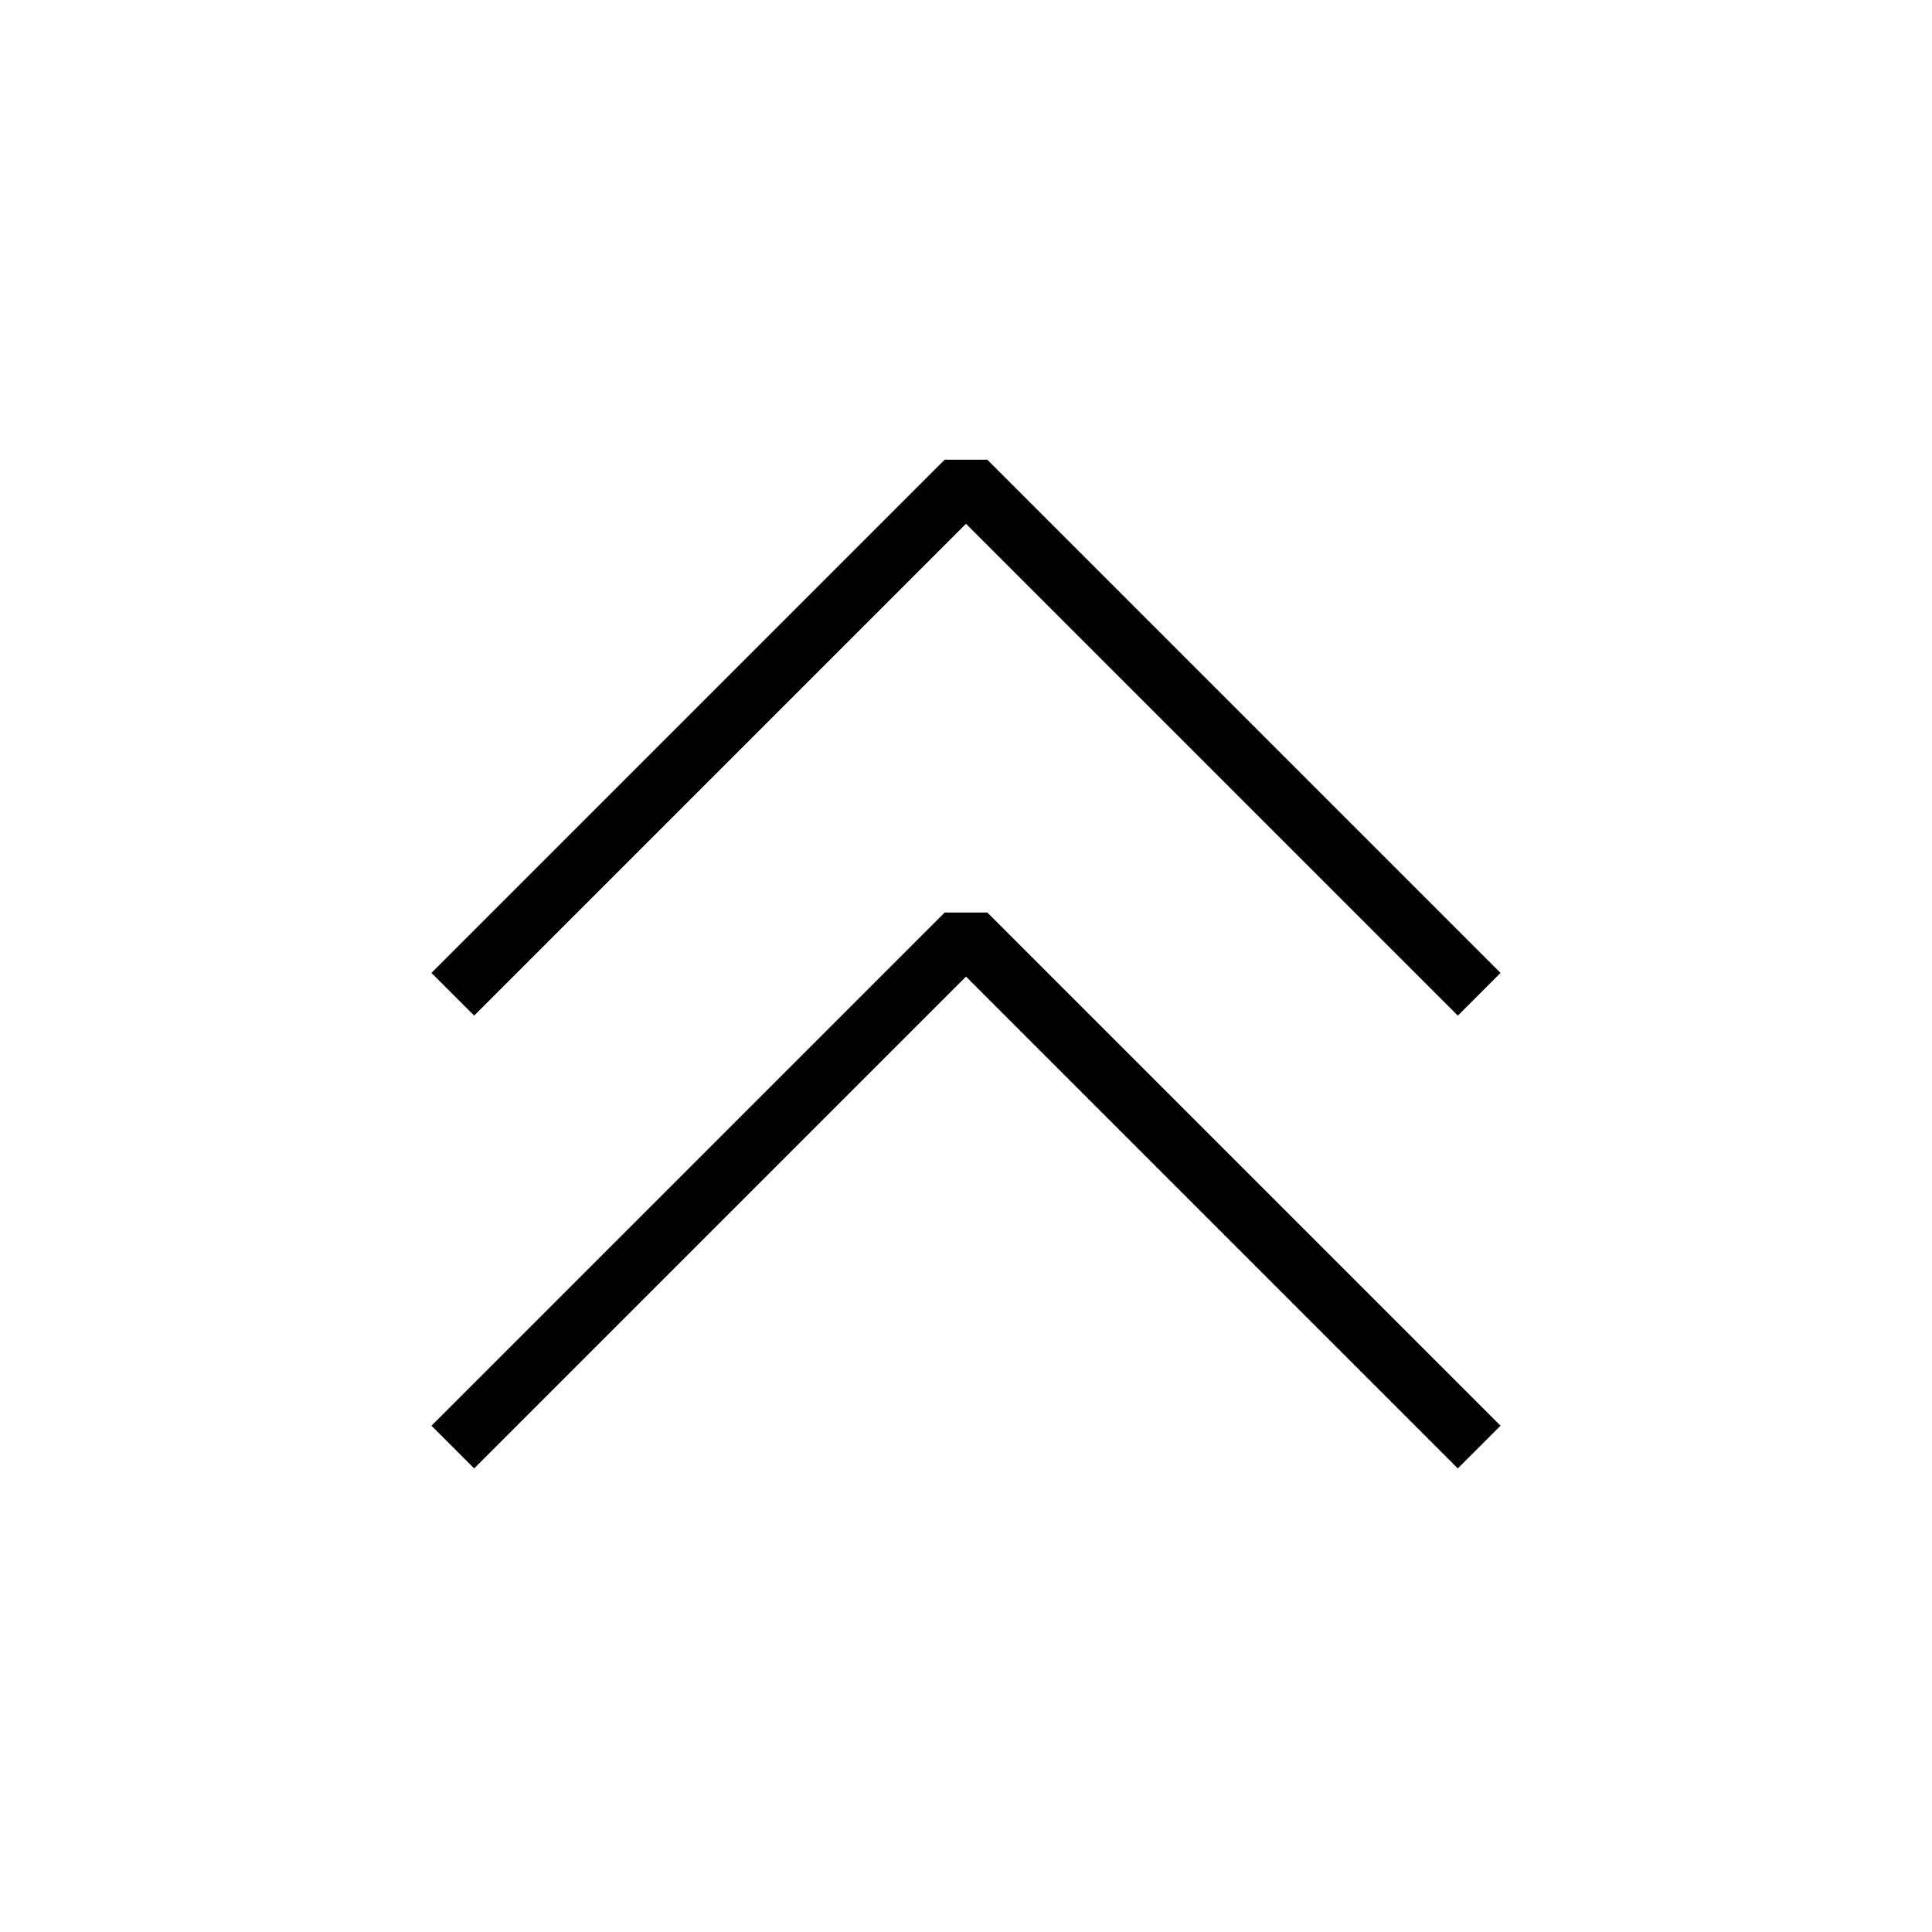
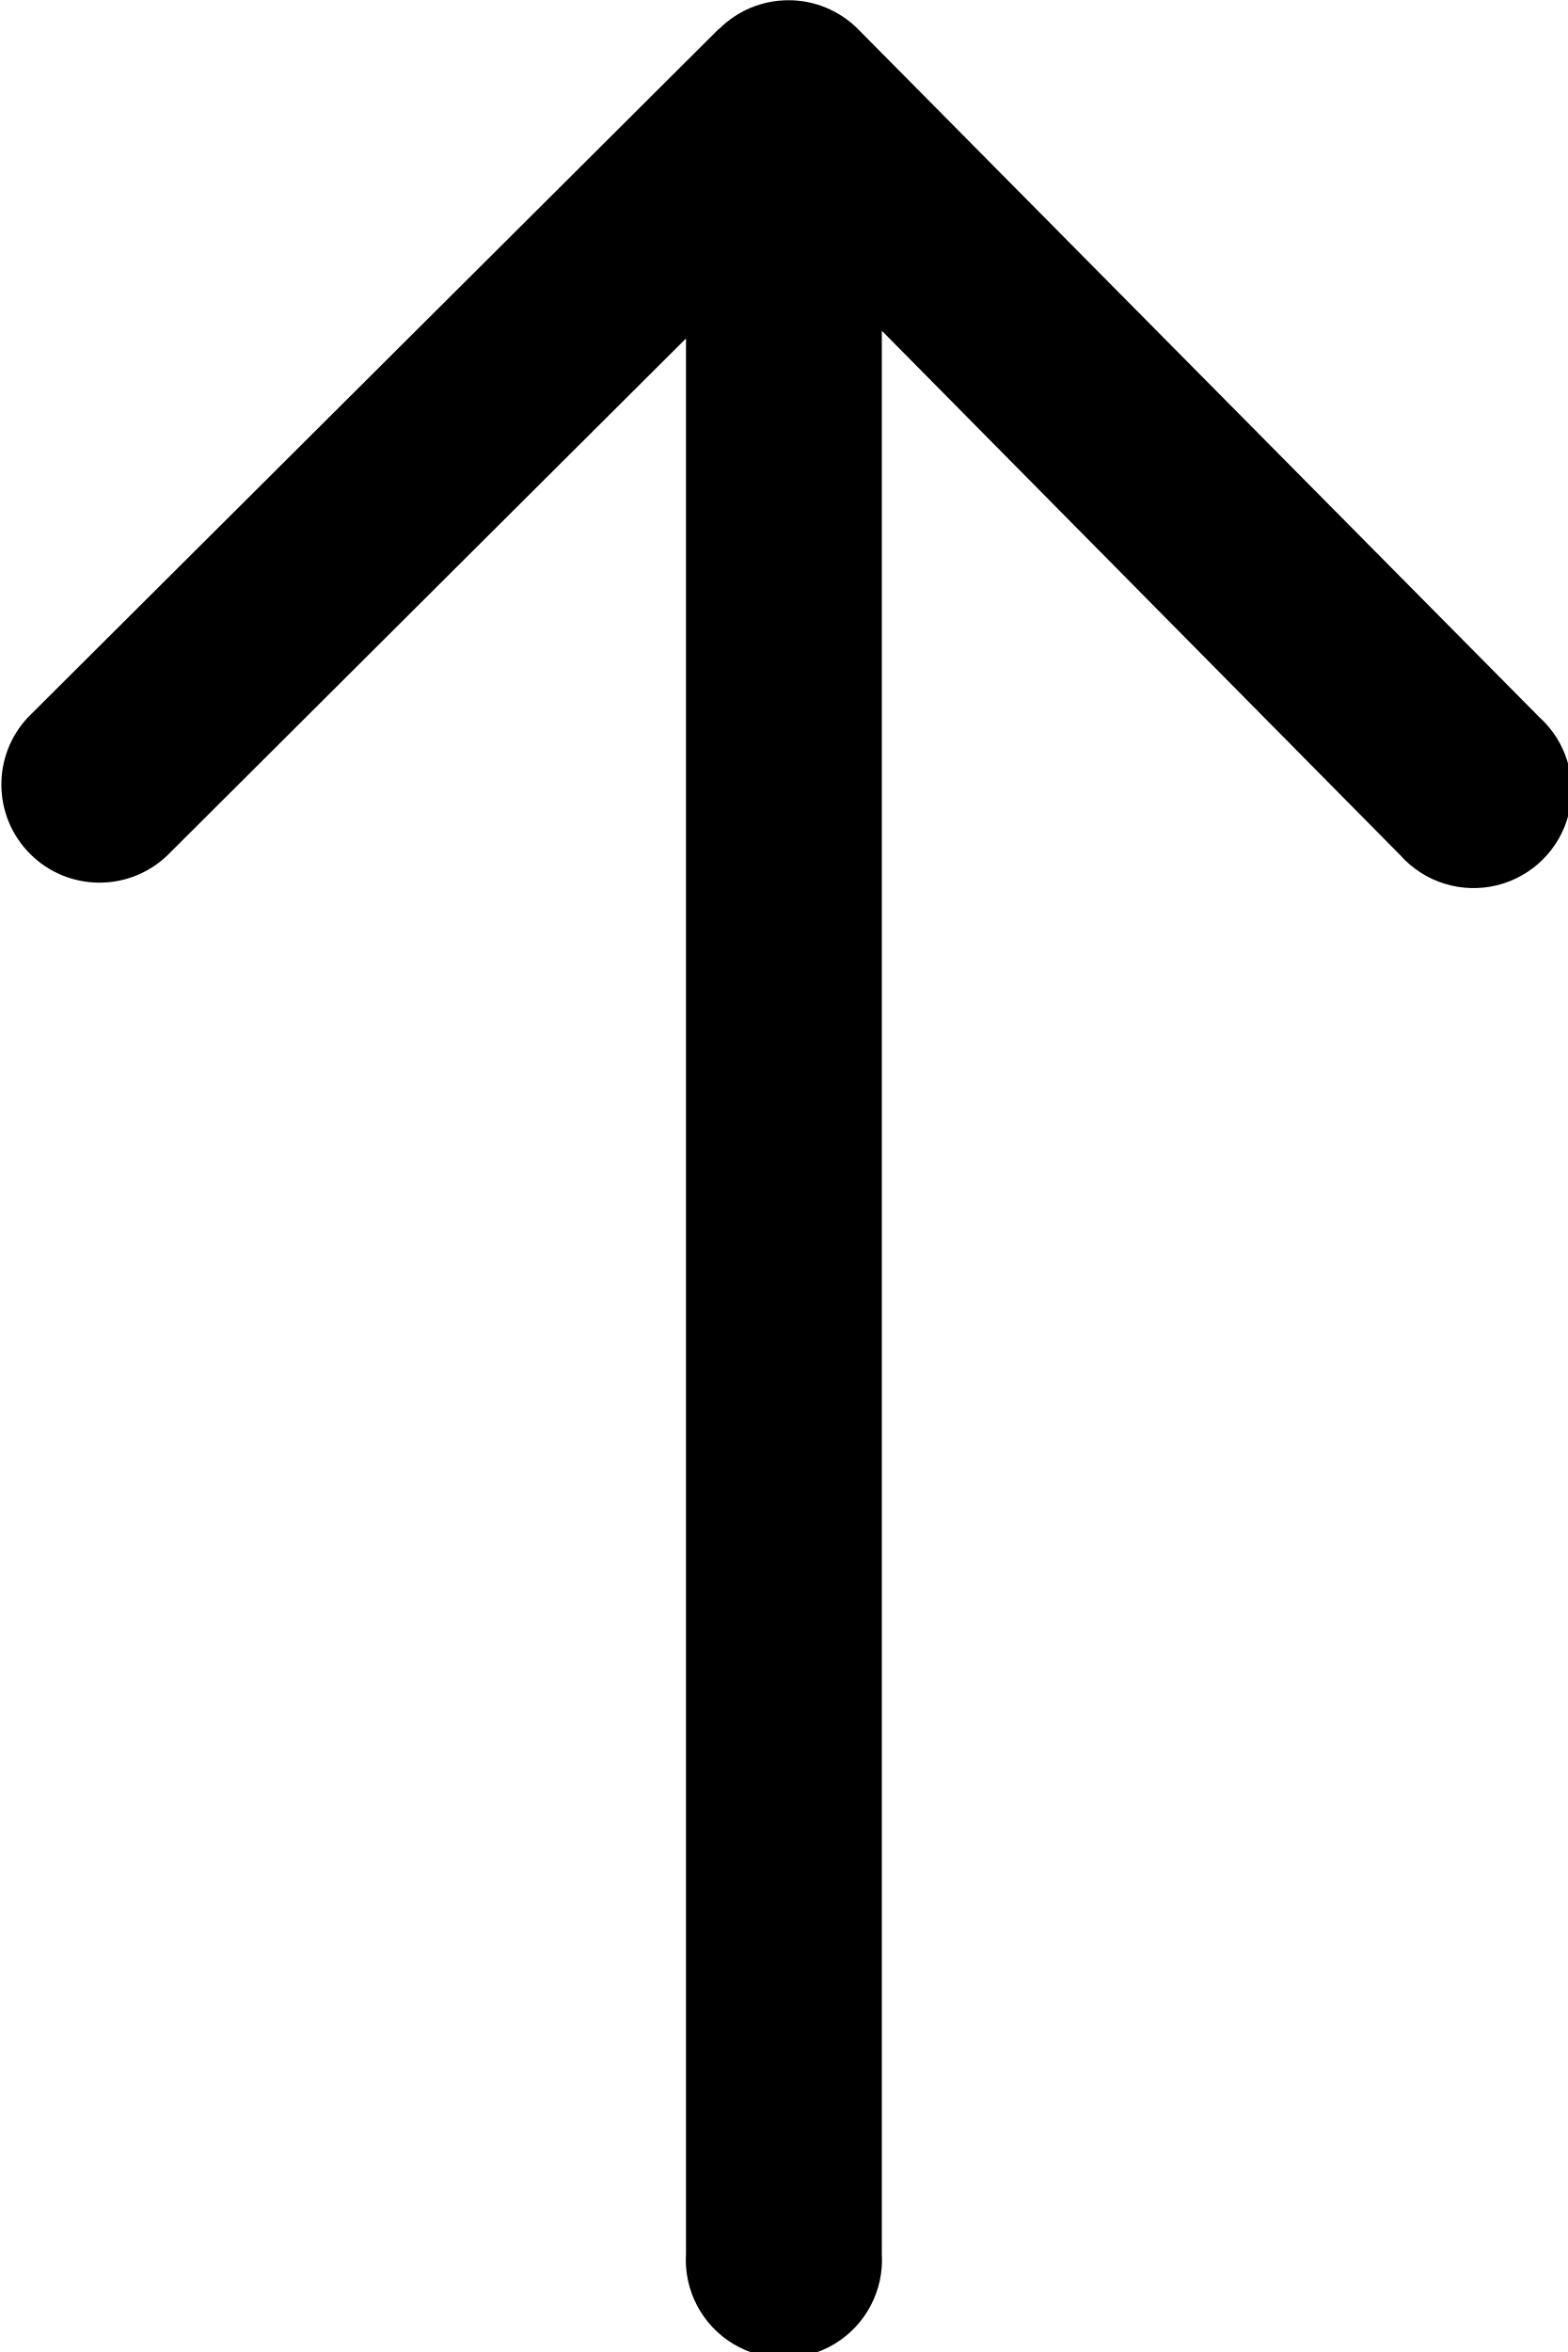
- <svg xmlns="http://www.w3.org/2000/svg" version="1.1" id="Layer_1" x="0px" y="0px" width="64px" height="64px" viewBox="0 0 64 64" enable-background="new 0 0 64 64" xml:space="preserve">
-   <g>
-     <polyline fill="none" stroke="#000000" stroke-width="2" stroke-linejoin="bevel" stroke-miterlimit="10" points="15,32.936    32,15.936 49,32.936  " />
-   </g>
-   <g>
-     <polyline fill="none" stroke="#000000" stroke-width="2" stroke-linejoin="bevel" stroke-miterlimit="10" points="15,47.936    32,30.936 49,47.936  " />
+ <svg xmlns="http://www.w3.org/2000/svg" viewBox="0 0 42.67 64">
+   <defs />
+   <g id="Layer_2" data-name="Layer 2">
+     <g id="Layer_1-2" data-name="Layer 1">
+       <path class="cls-1" d="M19.57.78.78,19.5a2.67,2.67,0,0,0,3.77,3.78L18.67,9.21V61.33a2.67,2.67,0,1,0,5.33,0V9L38.11,23.27a2.67,2.67,0,1,0,3.78-3.76L23.35.79a2.67,2.67,0,0,0-3.78,0Z" />
+     </g>
  </g>
</svg>
